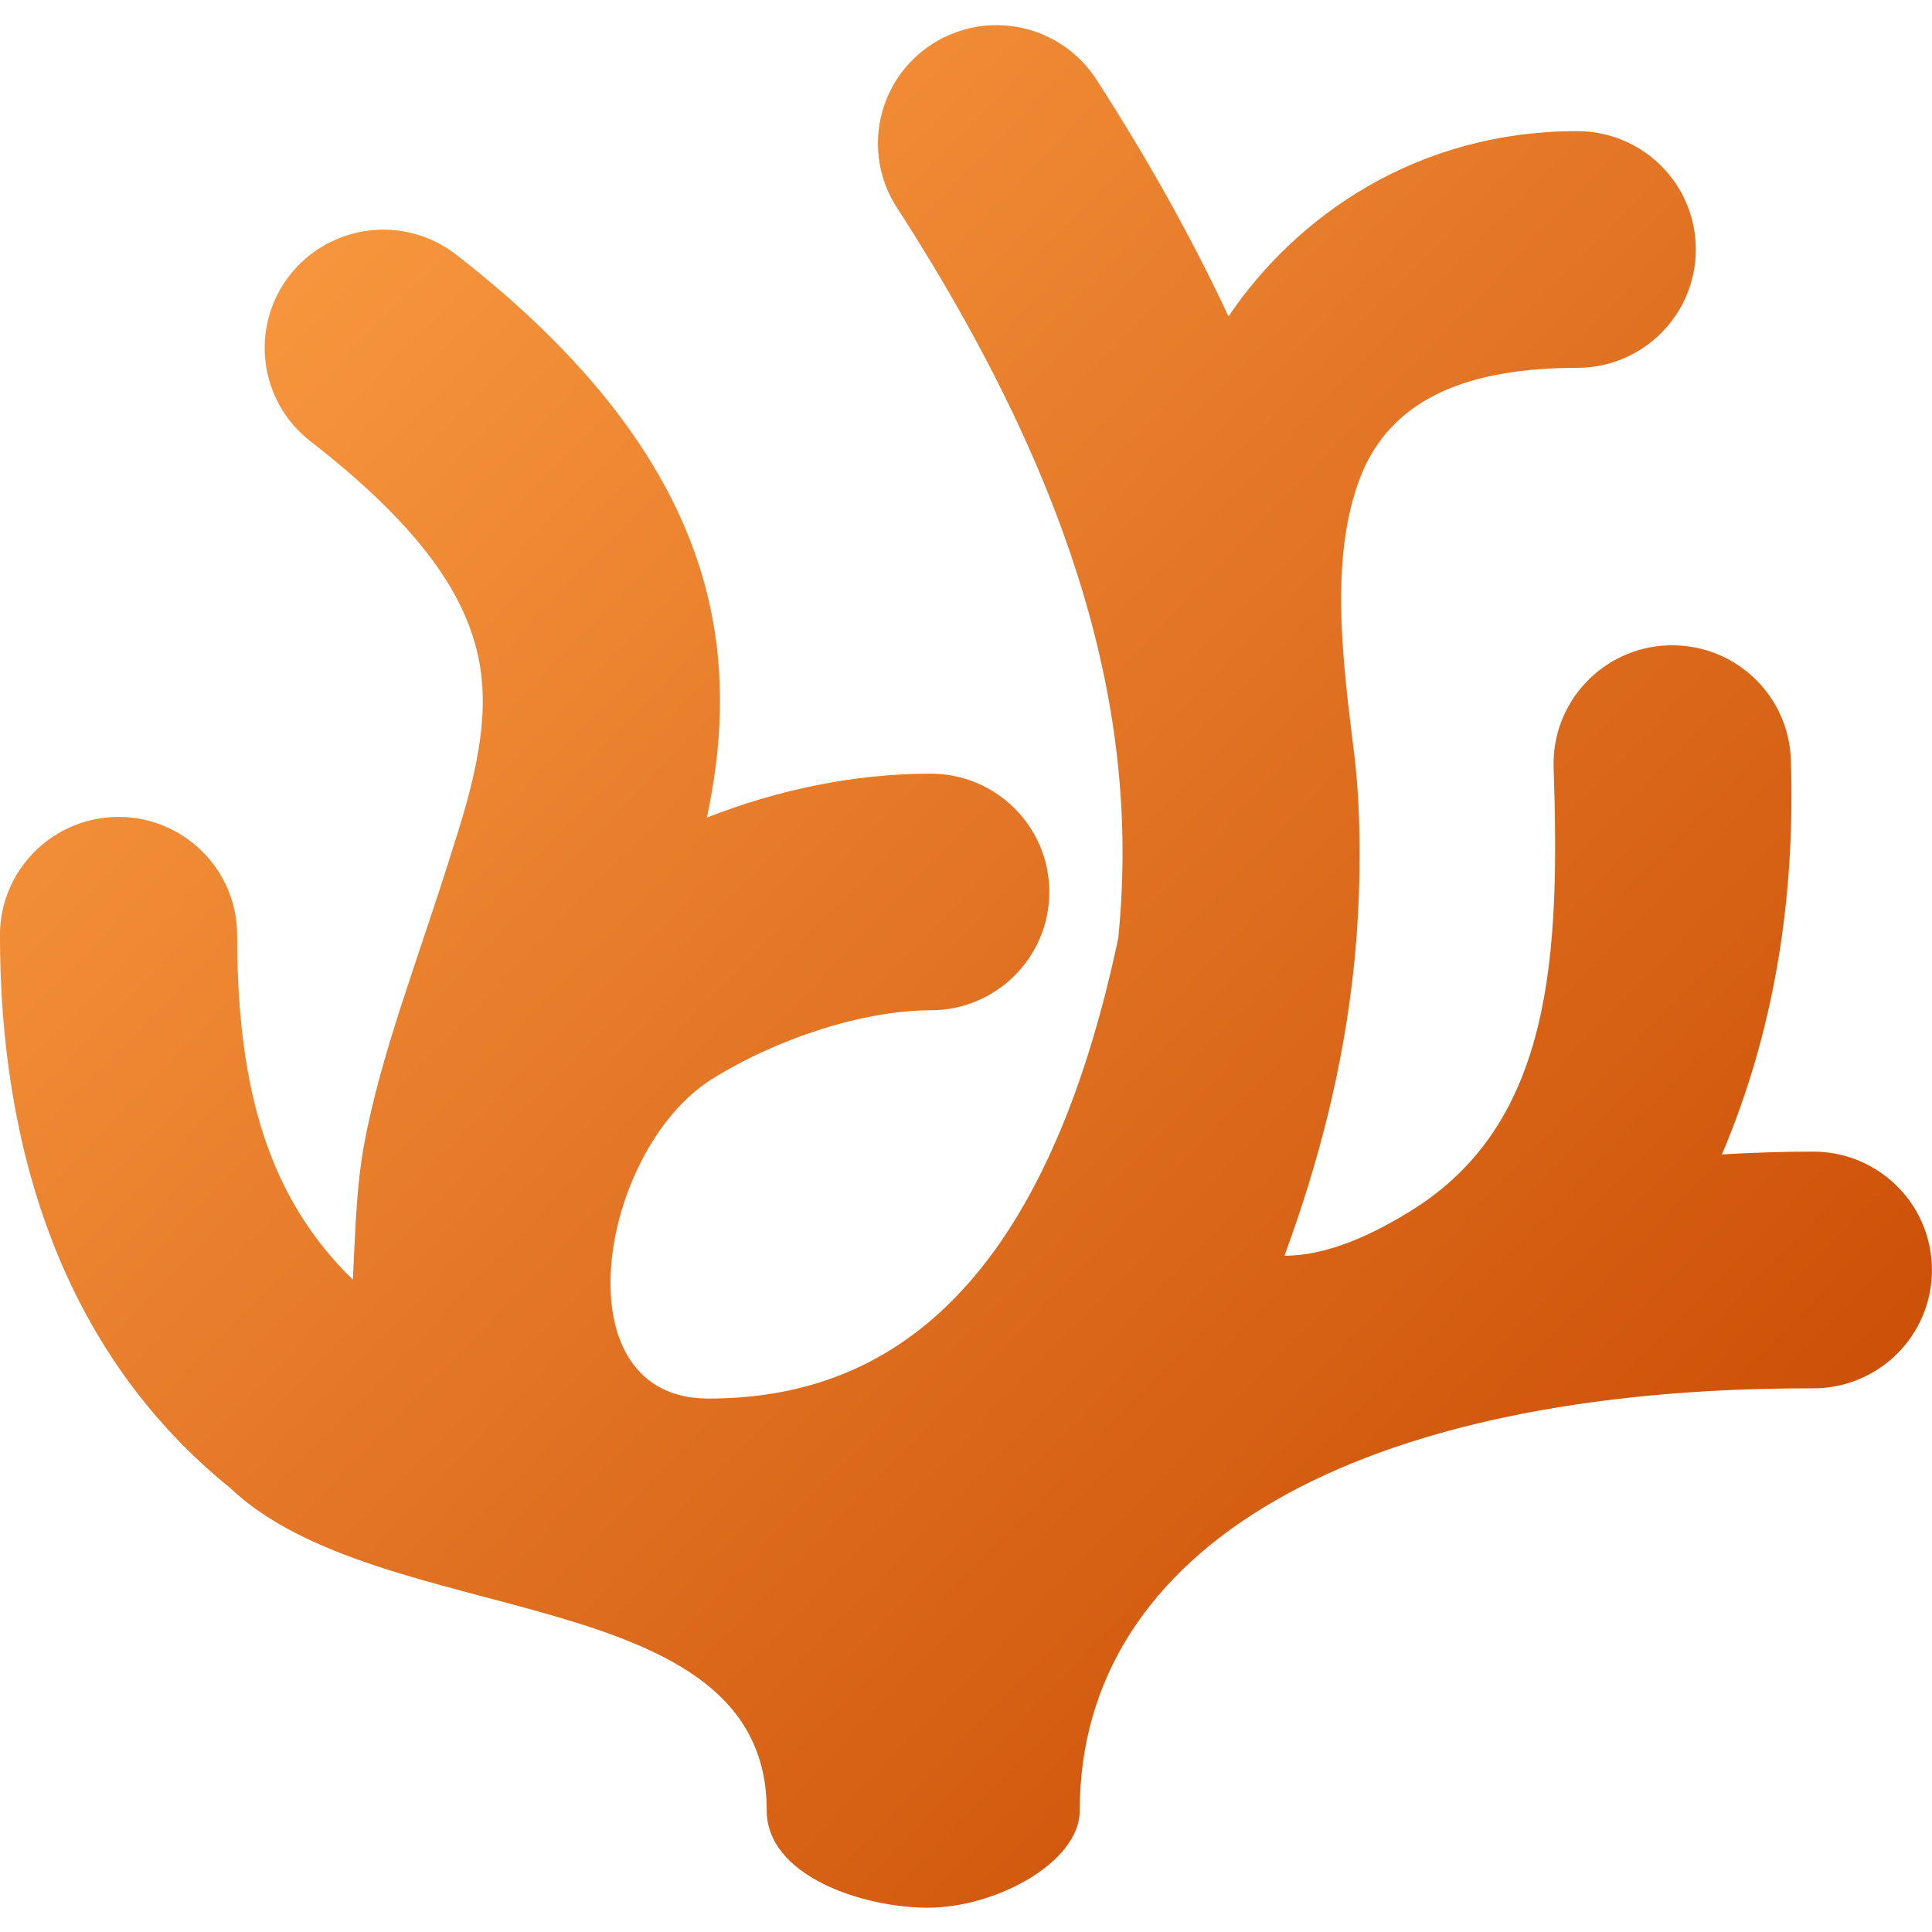
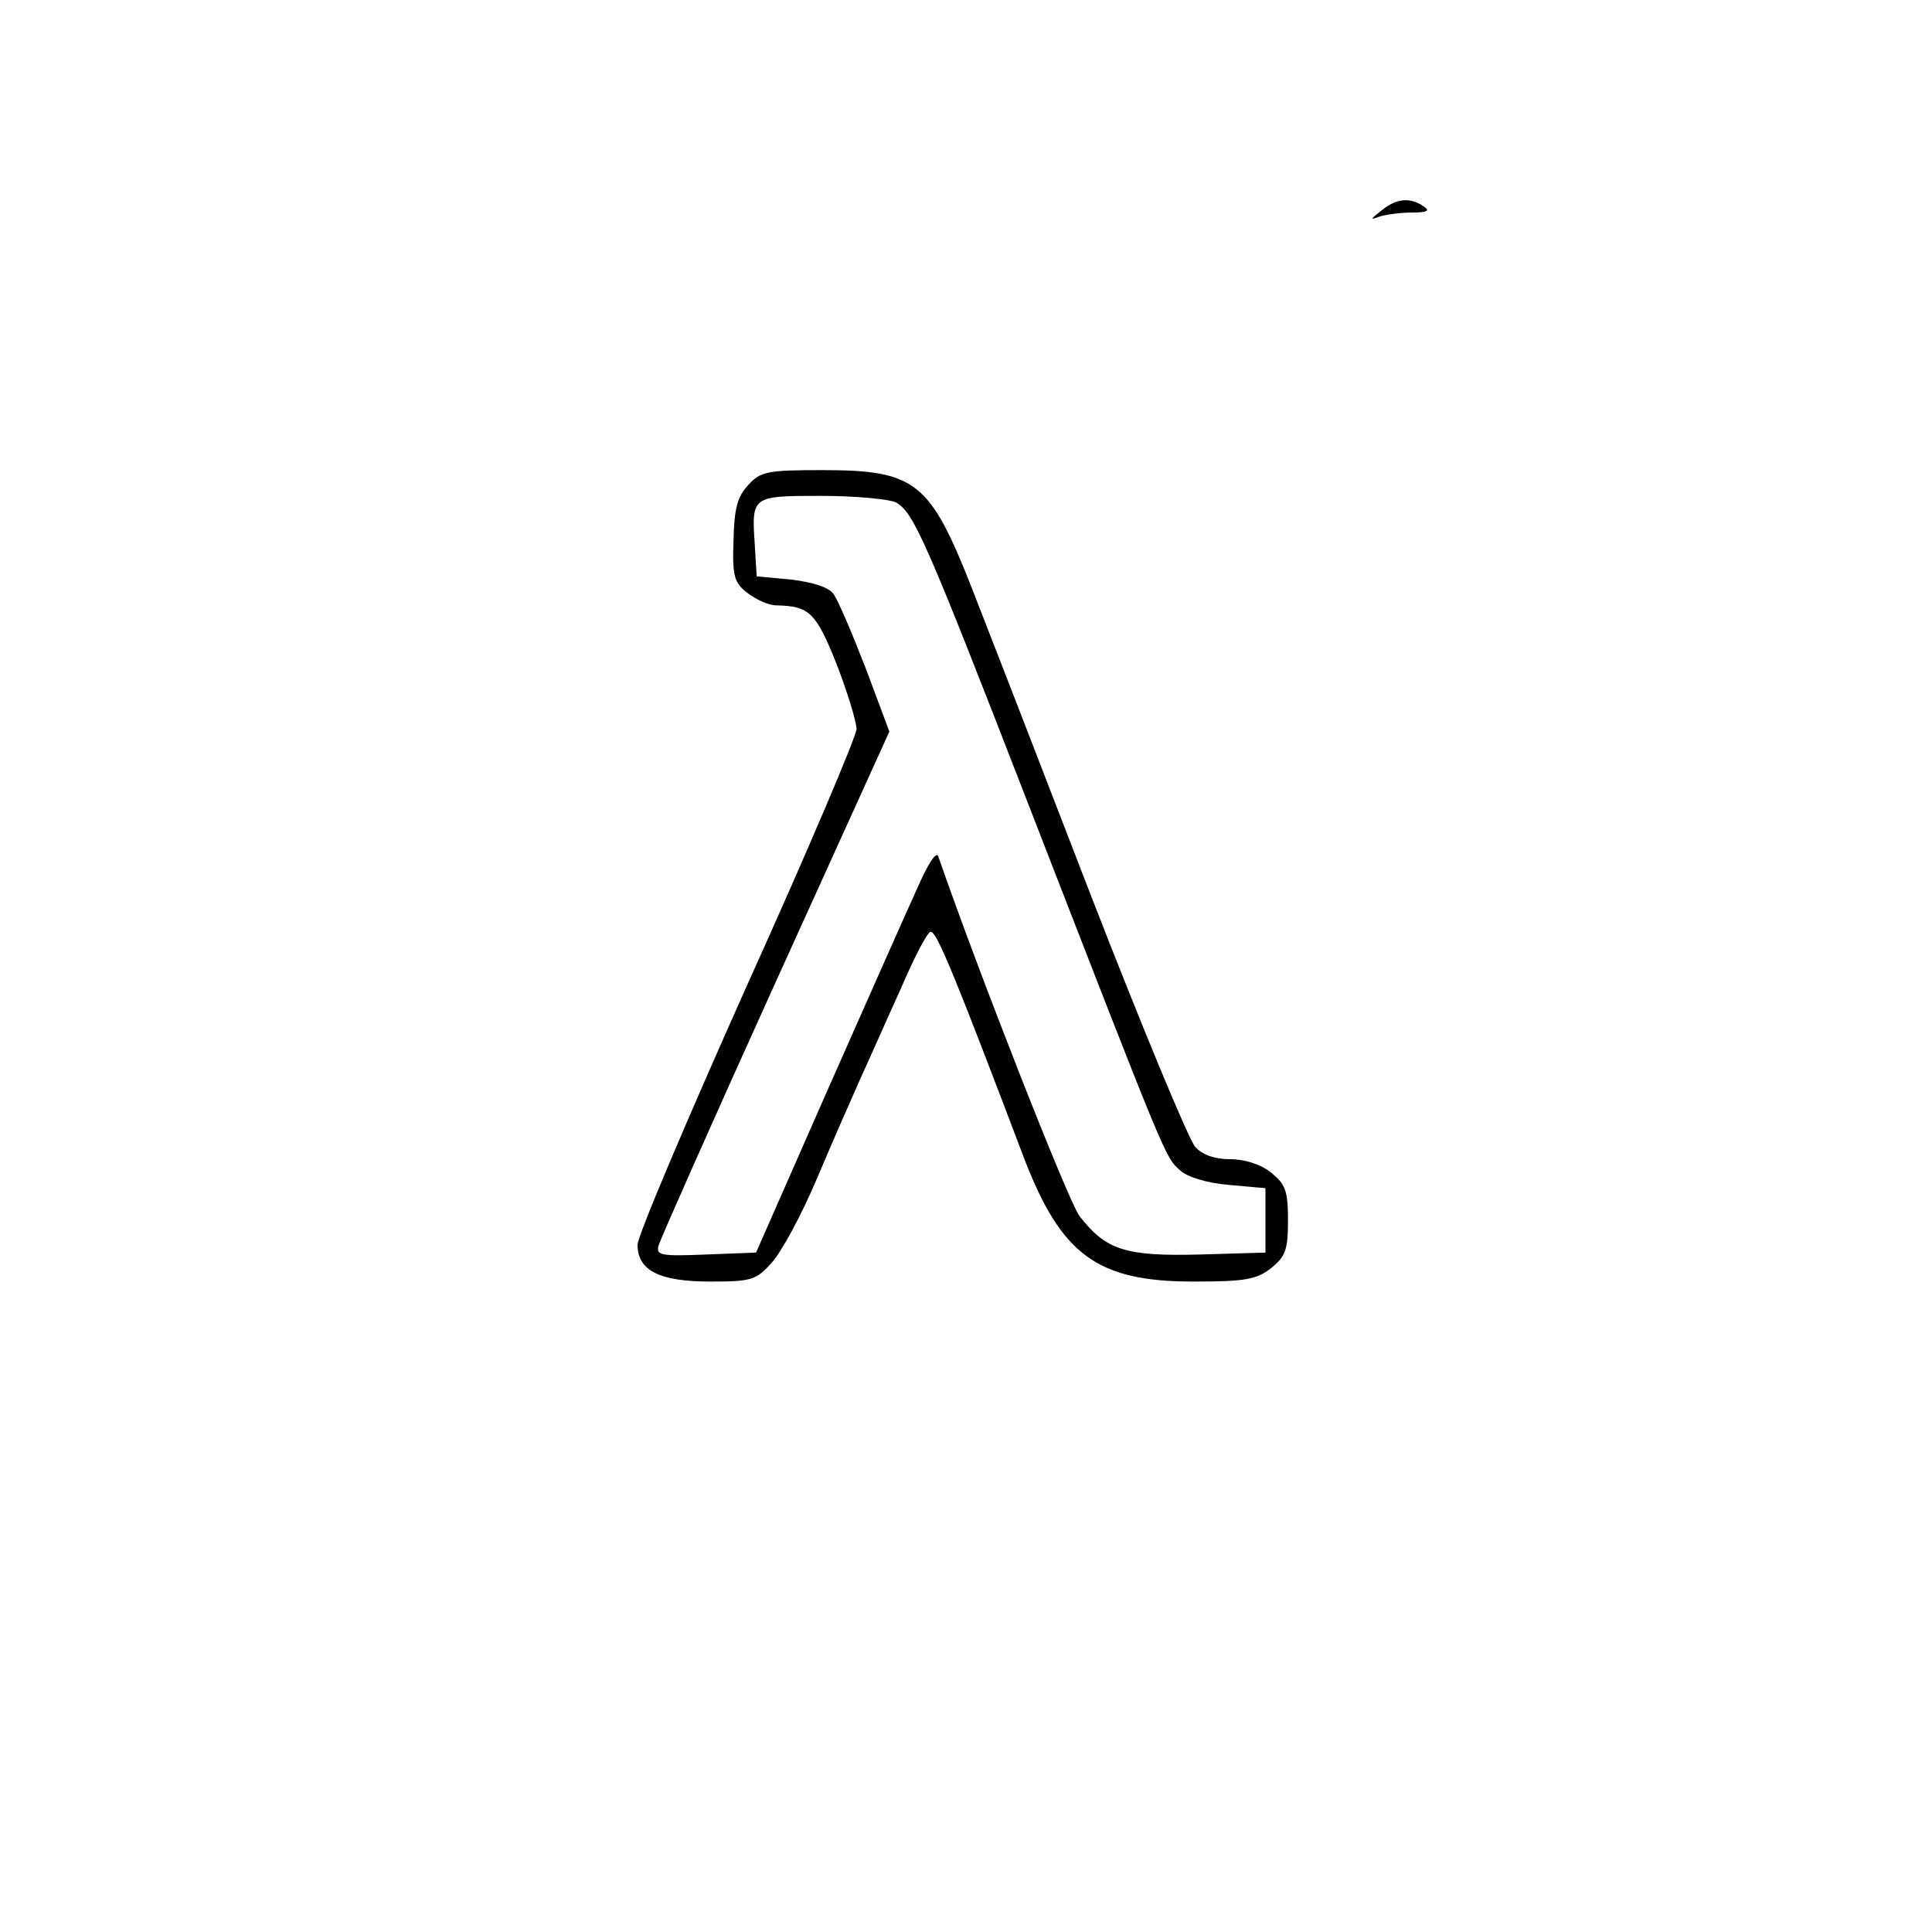
- <svg xmlns="http://www.w3.org/2000/svg" version="1.1" x="0" y="0" width="100" height="100" viewBox="0, 0, 100, 100">
-   <defs>
-     <linearGradient id="Gradient_1" gradientUnits="userSpaceOnUse" x1="199.997" y1="214.302" x2="296.665" y2="307.573" gradientTransform="matrix(1, 0, 0, 1, -200, -213)">
-       <stop offset="0" stop-color="#FFA348" />
-       <stop offset="1" stop-color="#C64600" />
-     </linearGradient>
-   </defs>
-   <g id="Layer_1">
-     <path d="M48.26,2.274 C45.406,4.105 44.583,7.898 46.422,10.742 C56.531,26.397 58.917,38.205 57.882,48.553 C53.698,68.369 44.603,72.389 36.655,72.389 C28.895,72.389 30.973,59.618 36.806,55.88 C40.288,53.706 44.748,52.293 48.171,52.293 C51.563,52.293 54.313,49.552 54.313,46.17 C54.313,42.787 51.563,40.046 48.171,40.046 C44.173,40.046 40.251,40.886 36.59,42.316 C37.338,38.787 37.614,34.973 36.647,30.919 C35.179,24.763 30.953,18.883 23.615,13.183 C22.33,12.183 20.7,11.734 19.083,11.934 C17.466,12.134 15.995,12.966 14.994,14.248 C12.912,16.918 13.394,20.766 16.072,22.843 C22.05,27.486 24.024,30.923 24.699,33.752 C25.374,36.581 24.831,39.616 23.475,43.786 C21.742,49.406 19.73,54.423 18.848,59.234 C18.414,61.602 18.377,64.179 18.265,66.238 C13.96,62.042 12.275,56.502 12.275,48.407 C12.274,45.025 9.524,42.283 6.133,42.284 C2.744,42.287 -0.002,45.027 -0.003,48.407 C-0.003,59.463 3.23,69.983 11.895,77.001 C19.739,84.474 39.686,81.712 39.686,93.709 C39.686,97.095 44.642,98.743 48.033,98.743 C51.511,98.743 55.888,96.418 55.888,93.709 C55.888,80.097 70.233,71.824 93.848,71.86 C97.24,71.865 99.992,69.126 99.997,65.744 C100.003,62.361 97.259,59.614 93.867,59.608 C92.252,59.606 90.678,59.661 89.126,59.753 C91.766,53.544 92.937,46.708 92.695,39.324 C92.583,35.943 89.745,33.293 86.356,33.403 C82.963,33.513 80.305,36.346 80.416,39.729 C80.736,49.397 80.374,58.03 73.171,62.581 C71.123,63.874 68.742,64.996 66.484,64.996 C68.237,60.228 69.561,55.195 70.103,49.77 C70.449,46.308 70.486,42.195 70.091,39 C69.478,34.05 68.738,28.436 70.617,24.207 C72.305,20.565 76.087,19.04 81.64,19.04 C85.029,19.037 87.775,16.296 87.776,12.917 C87.778,9.534 85.031,6.79 81.64,6.787 C73.388,6.787 67.133,11.13 63.587,16.377 C61.733,12.417 59.475,8.336 56.747,4.112 C55.866,2.747 54.478,1.788 52.887,1.443 C52.099,1.272 51.285,1.257 50.491,1.399 C49.697,1.542 48.939,1.839 48.26,2.274 z" fill="url(#Gradient_1)" id="path6008" />
+ <svg xmlns="http://www.w3.org/2000/svg" version="1.0" width="300pt" height="300pt" viewBox="0 0 300 300" preserveAspectRatio="xMidYMid meet">
+   <g transform="translate(0,300) scale(0.1,-0.1)" fill="#000000" stroke="none">
+     <path d="M2145 2673 c-18 -14 -18 -15 -2 -9 10 3 33 6 50 6 24 0 28 3 17 10 -21 14 -42 12 -65 -7z" />
+     <path d="M1162 2247 c-17 -18 -22 -37 -23 -86 -2 -56 1 -66 22 -82 13 -10 33 -19 44 -19 52 -1 62 -11 94 -91 17 -44 31 -90 31 -101 0 -11 -76 -190 -170 -398 -93 -208 -170 -389 -170 -403 0 -40 34 -57 113 -57 63 0 71 2 95 29 15 16 47 75 71 132 24 57 55 127 67 154 13 28 40 90 62 138 21 49 42 90 47 90 9 2 37 -66 145 -351 58 -151 114 -192 263 -192 80 0 98 3 121 21 22 18 26 28 26 74 0 46 -4 56 -26 74 -16 13 -41 21 -64 21 -24 0 -43 7 -54 19 -10 11 -83 187 -163 393 -79 205 -162 419 -184 475 -65 165 -87 183 -232 183 -85 0 -96 -2 -115 -23z m229 -27 c28 -16 45 -54 209 -477 212 -546 209 -539 232 -560 12 -11 42 -20 77 -23 l56 -5 0 -50 0 -50 -102 -3 c-116 -3 -146 7 -187 60 -18 25 -157 379 -219 558 -3 9 -16 -11 -33 -50 -16 -35 -79 -177 -140 -315 l-110 -250 -78 -3 c-72 -3 -78 -1 -73 15 3 10 84 193 181 407 l177 390 -37 99 c-21 54 -43 106 -50 115 -7 10 -32 18 -65 22 l-54 5 -3 49 c-5 76 -5 76 103 76 53 0 105 -5 116 -10z" />
  </g>
</svg>
